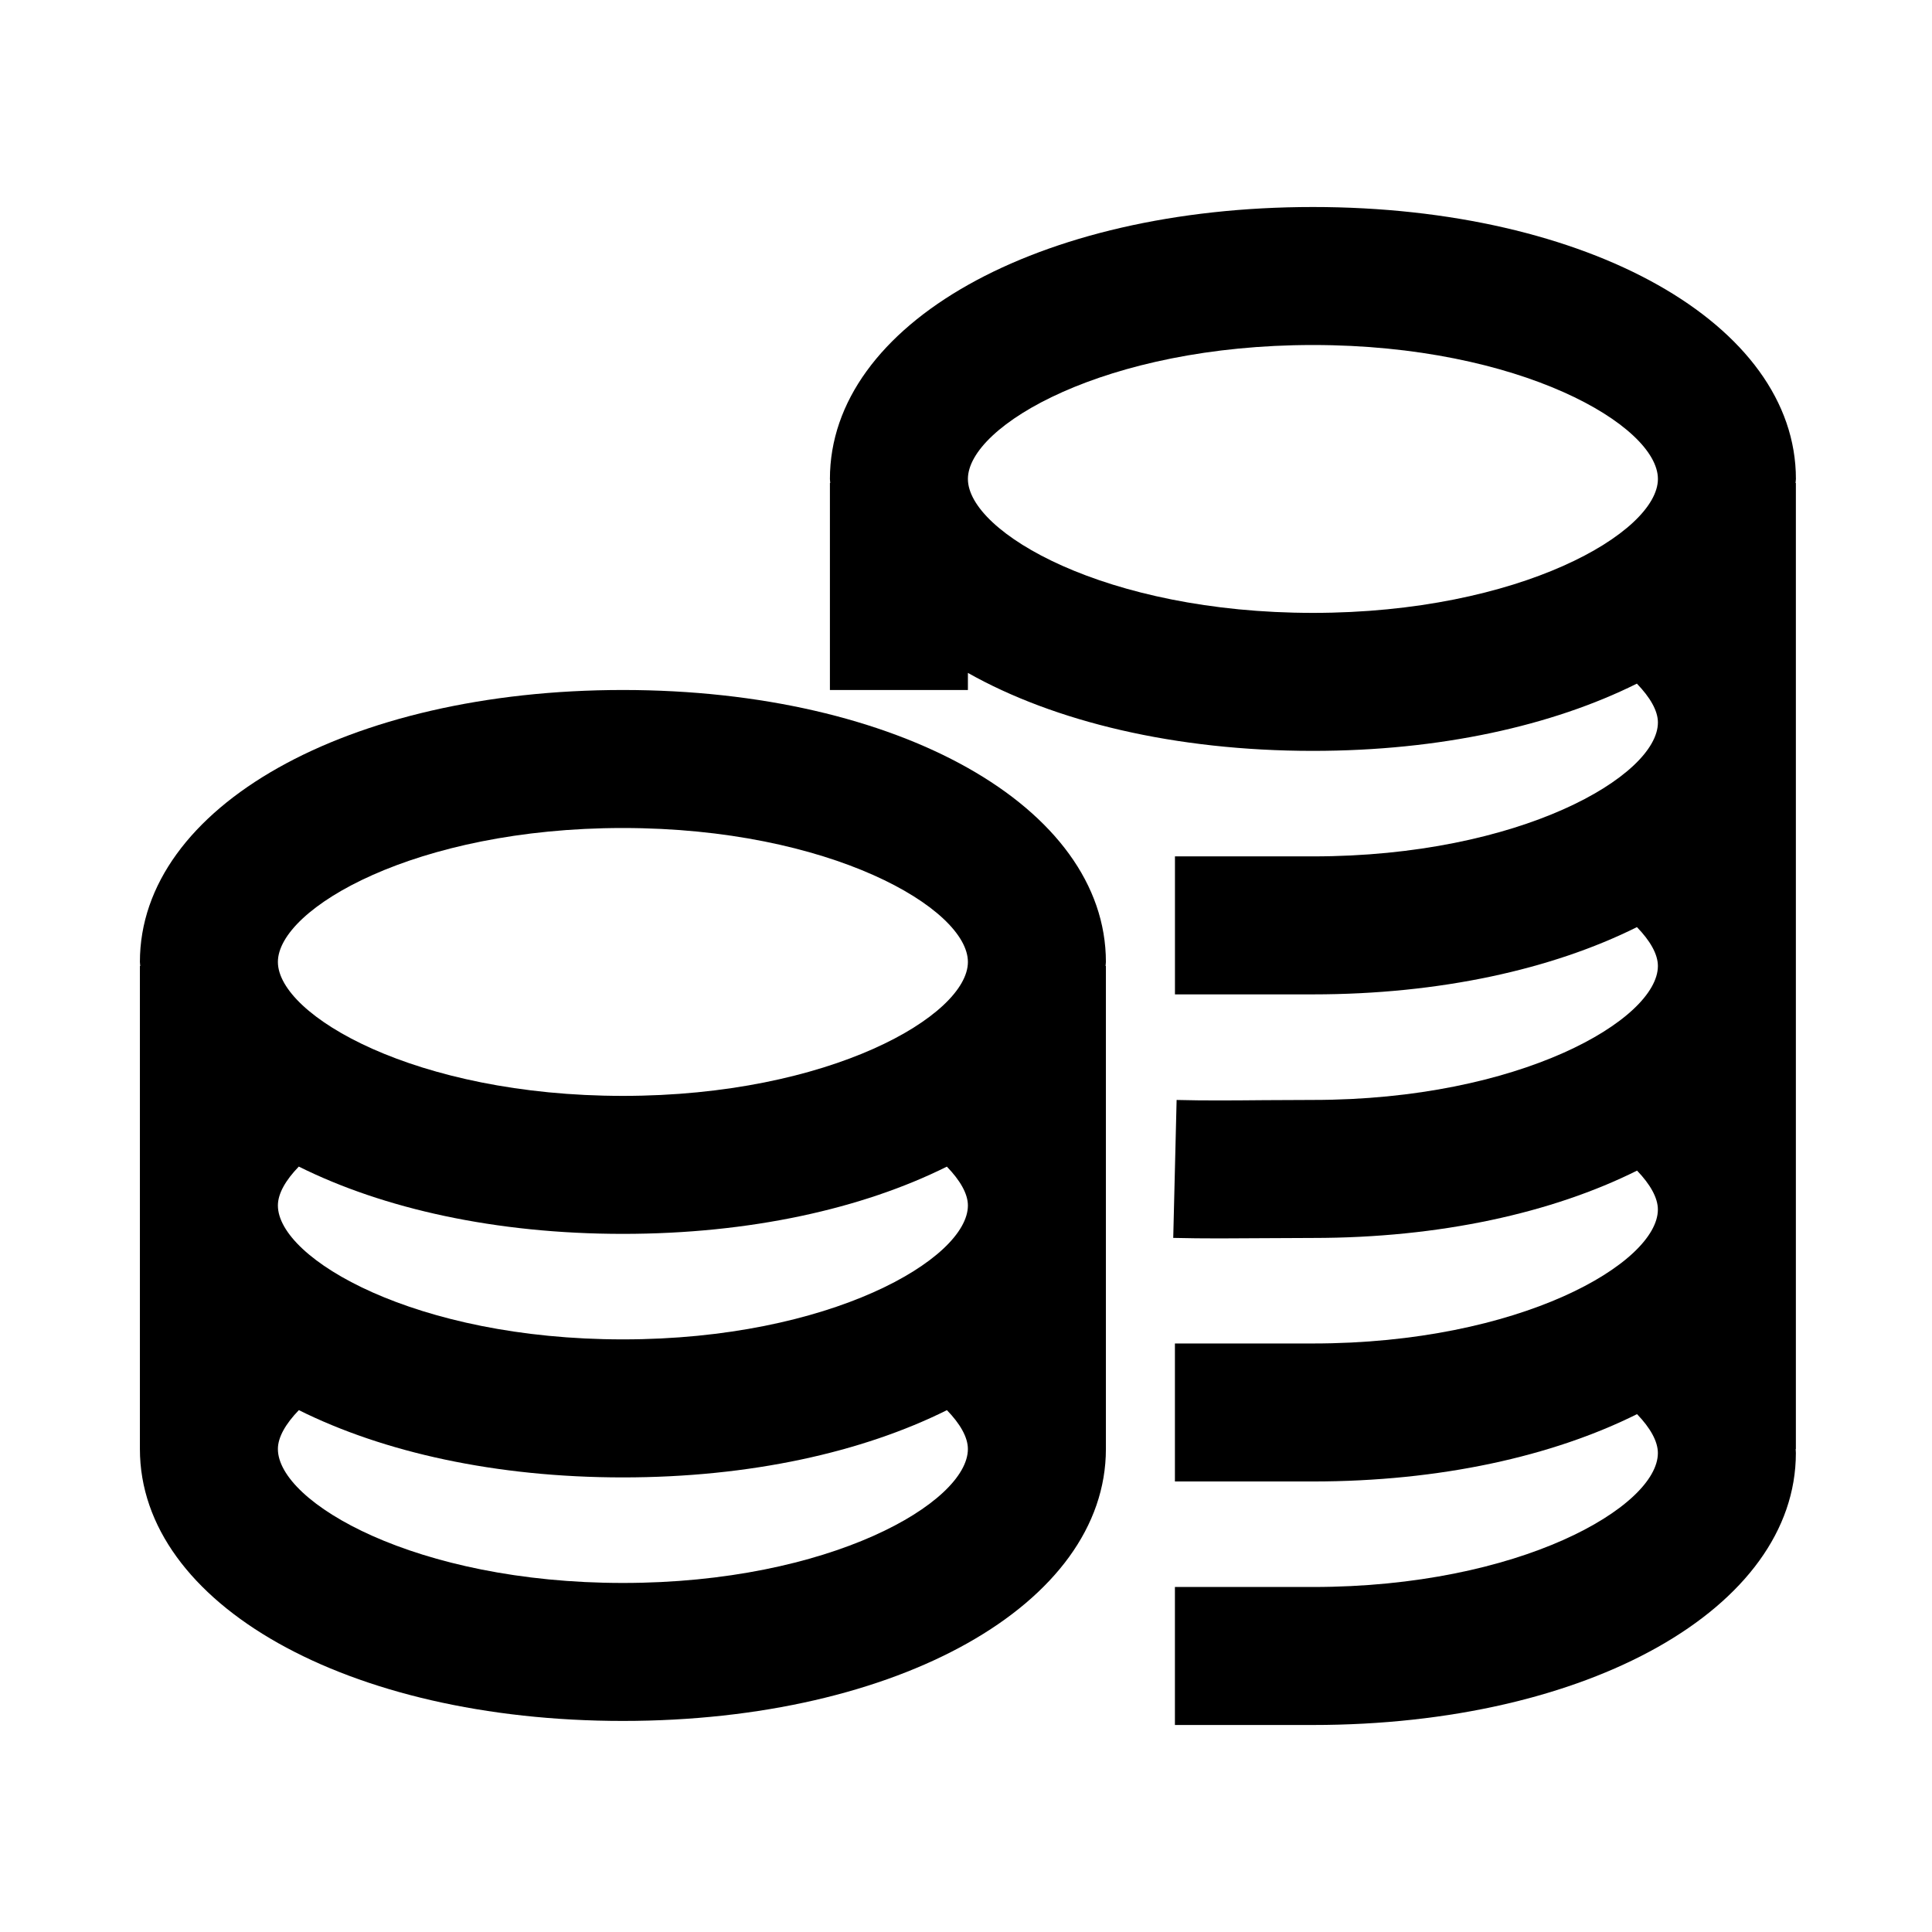
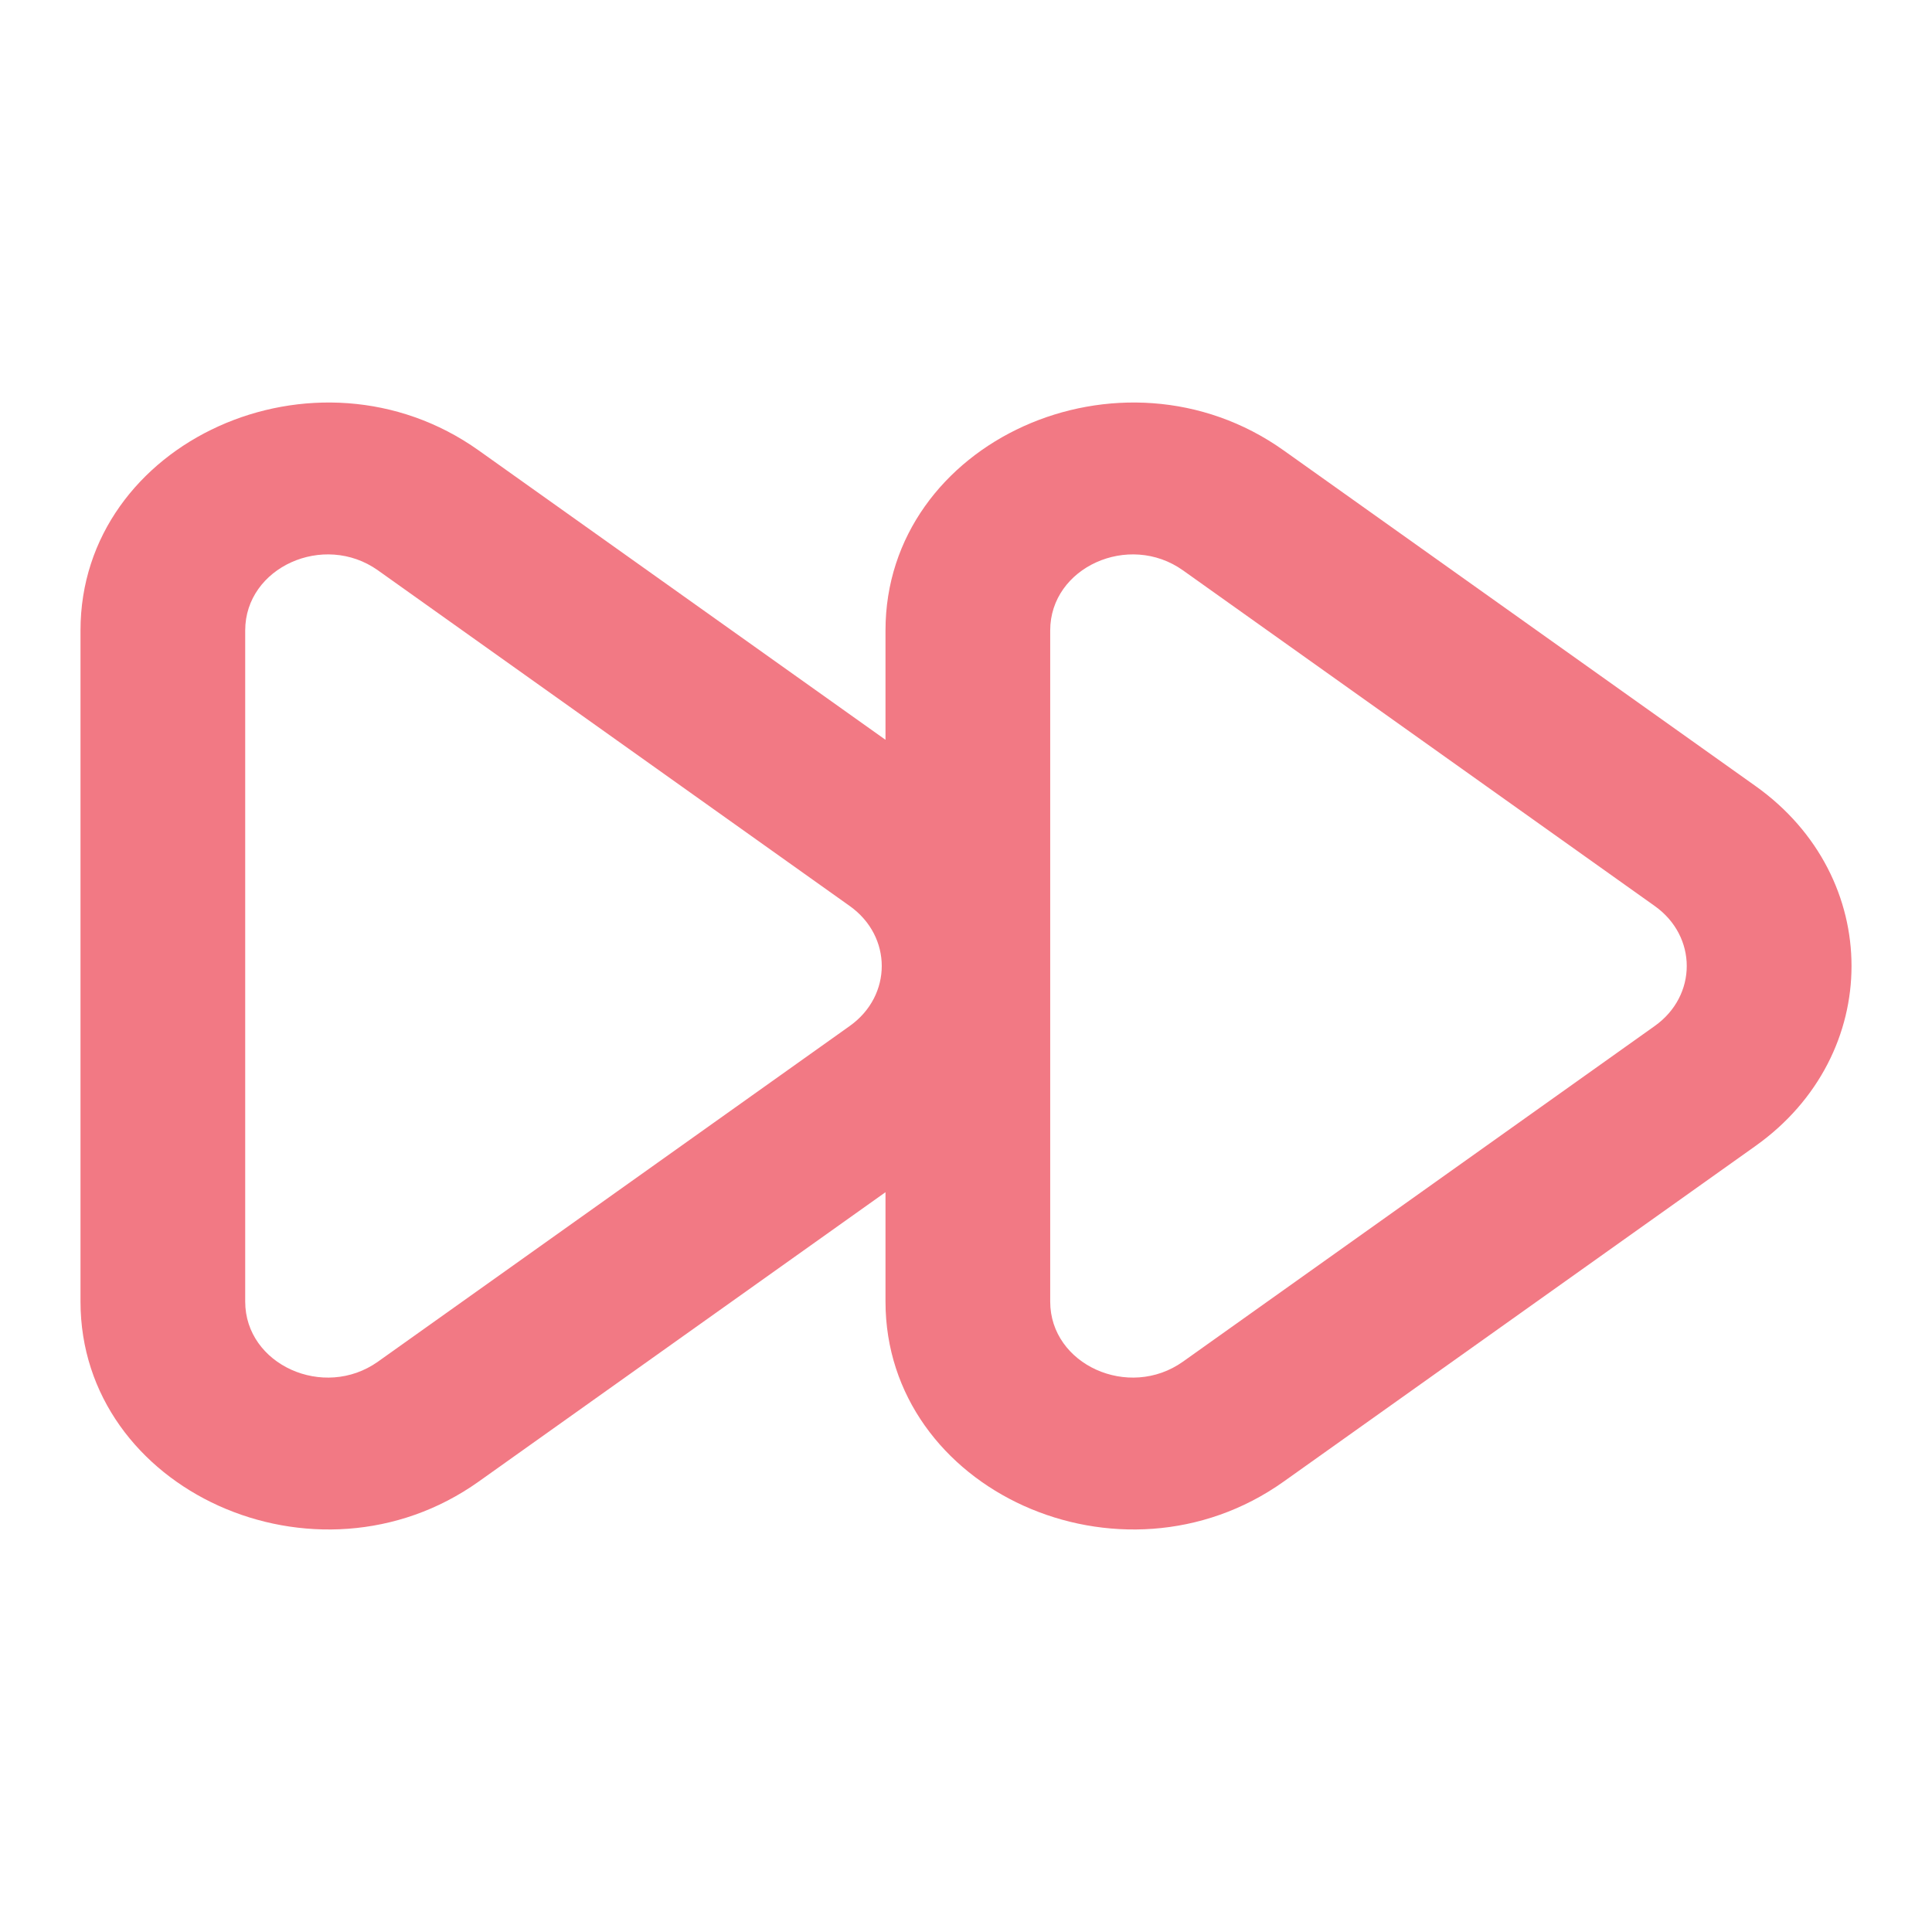
- <svg xmlns="http://www.w3.org/2000/svg" viewBox="0 0 1024 1024" class="icon" version="1.1" fill="#000000">
-   <g id="SVGRepo_bgCarrier" stroke-width="0" />
-   <g id="SVGRepo_tracerCarrier" stroke-linecap="round" stroke-linejoin="round" />
-   <g id="SVGRepo_iconCarrier">
-     <path d="M951.87 253.86c0-82.18-110.05-144.14-256-144.14s-256 61.96-256 144.14c0 0.73 0.16 1.42 0.18 2.14h-0.18v109.71h73.14v-9.06c45.77 25.81 109.81 41.33 182.86 41.33 67.39 0 126.93-13.33 171.71-35.64 6.94 7.18 11.15 14.32 11.15 20.58 0 28.25-72.93 70.98-182.86 70.98h-73.12v73.14h73.12c67.4 0 126.96-13.33 171.74-35.65 6.95 7.17 11.11 14.31 11.11 20.6 0 28.27-72.93 71-182.86 71l-25.89 0.12c-15.91 0.14-31.32 0.29-46.34-0.11l-1.79 73.11c8.04 0.2 16.18 0.27 24.48 0.27 7.93 0 16-0.05 24.2-0.12l25.34-0.12c67.44 0 127.02-13.35 171.81-35.69 6.97 7.23 11.04 14.41 11.04 20.62 0 28.27-72.93 71-182.86 71h-73.12v73.14h73.12c67.44 0 127.01-13.35 171.81-35.69 6.98 7.22 11.05 14.4 11.05 20.62 0 28.27-72.93 71-182.86 71h-73.12v73.14h73.12c145.95 0 256-61.96 256-144.14 0-0.68-0.09-1.45-0.11-2.14h0.11V256h-0.18c0.03-0.72 0.2-1.42 0.2-2.14z m-438.86 0c0-28.27 72.93-71 182.86-71s182.86 42.73 182.86 71c0 28.25-72.93 70.98-182.86 70.98s-182.86-42.73-182.86-70.98z" fill="#000000" />
-     <path d="M330.15 365.71c-145.95 0-256 61.96-256 144.14 0 0.73 0.16 1.42 0.18 2.14h-0.18v256c0 82.18 110.05 144.14 256 144.14s256-61.96 256-144.14V512h-0.18c0.02-0.72 0.18-1.42 0.18-2.14 0-82.18-110.05-144.15-256-144.15zM147.29 638.93c0-6.32 4.13-13.45 11.08-20.62 44.79 22.33 104.36 35.67 171.78 35.67 67.39 0 126.93-13.33 171.71-35.64 6.94 7.18 11.15 14.32 11.15 20.58 0 28.25-72.93 70.98-182.86 70.98s-182.86-42.72-182.86-70.97z m182.86-200.07c109.93 0 182.86 42.73 182.86 71 0 28.25-72.93 70.98-182.86 70.98s-182.86-42.73-182.86-70.98c0-28.27 72.93-71 182.86-71z m0 400.14c-109.93 0-182.86-42.73-182.86-71 0-6.29 4.17-13.43 11.11-20.6 44.79 22.32 104.34 35.66 171.75 35.66 67.4 0 126.96-13.33 171.74-35.65 6.95 7.17 11.11 14.31 11.11 20.6 0.01 28.26-72.92 70.99-182.85 70.99z" fill="#000000" />
-   </g>
+ <svg xmlns="http://www.w3.org/2000/svg" width="24" height="24" viewBox="0 0 24 24" fill="none">
+   <path fill-rule="evenodd" clip-rule="evenodd" d="M5.946 5.595C3.929 4.16 1 5.484 1 7.831V16.169C1 18.516 3.929 19.84 5.946 18.405L11 14.81V16.169C11 18.516 13.928 19.84 15.946 18.405L21.807 14.236C23.398 13.105 23.398 10.895 21.807 9.764L15.946 5.595C13.928 4.16 11 5.484 11 7.831V9.19L5.946 5.595ZM3.046 7.831C3.046 7.048 4.022 6.607 4.695 7.085L10.556 11.255C11.086 11.632 11.086 12.368 10.556 12.745L4.695 16.915C4.022 17.393 3.046 16.952 3.046 16.169V7.831ZM13.046 7.831C13.046 7.048 14.022 6.607 14.695 7.085L20.556 11.255C21.086 11.632 21.086 12.368 20.556 12.745L14.695 16.915C14.022 17.393 13.046 16.952 13.046 16.169V7.831Z" fill="#F27984" />
</svg>
